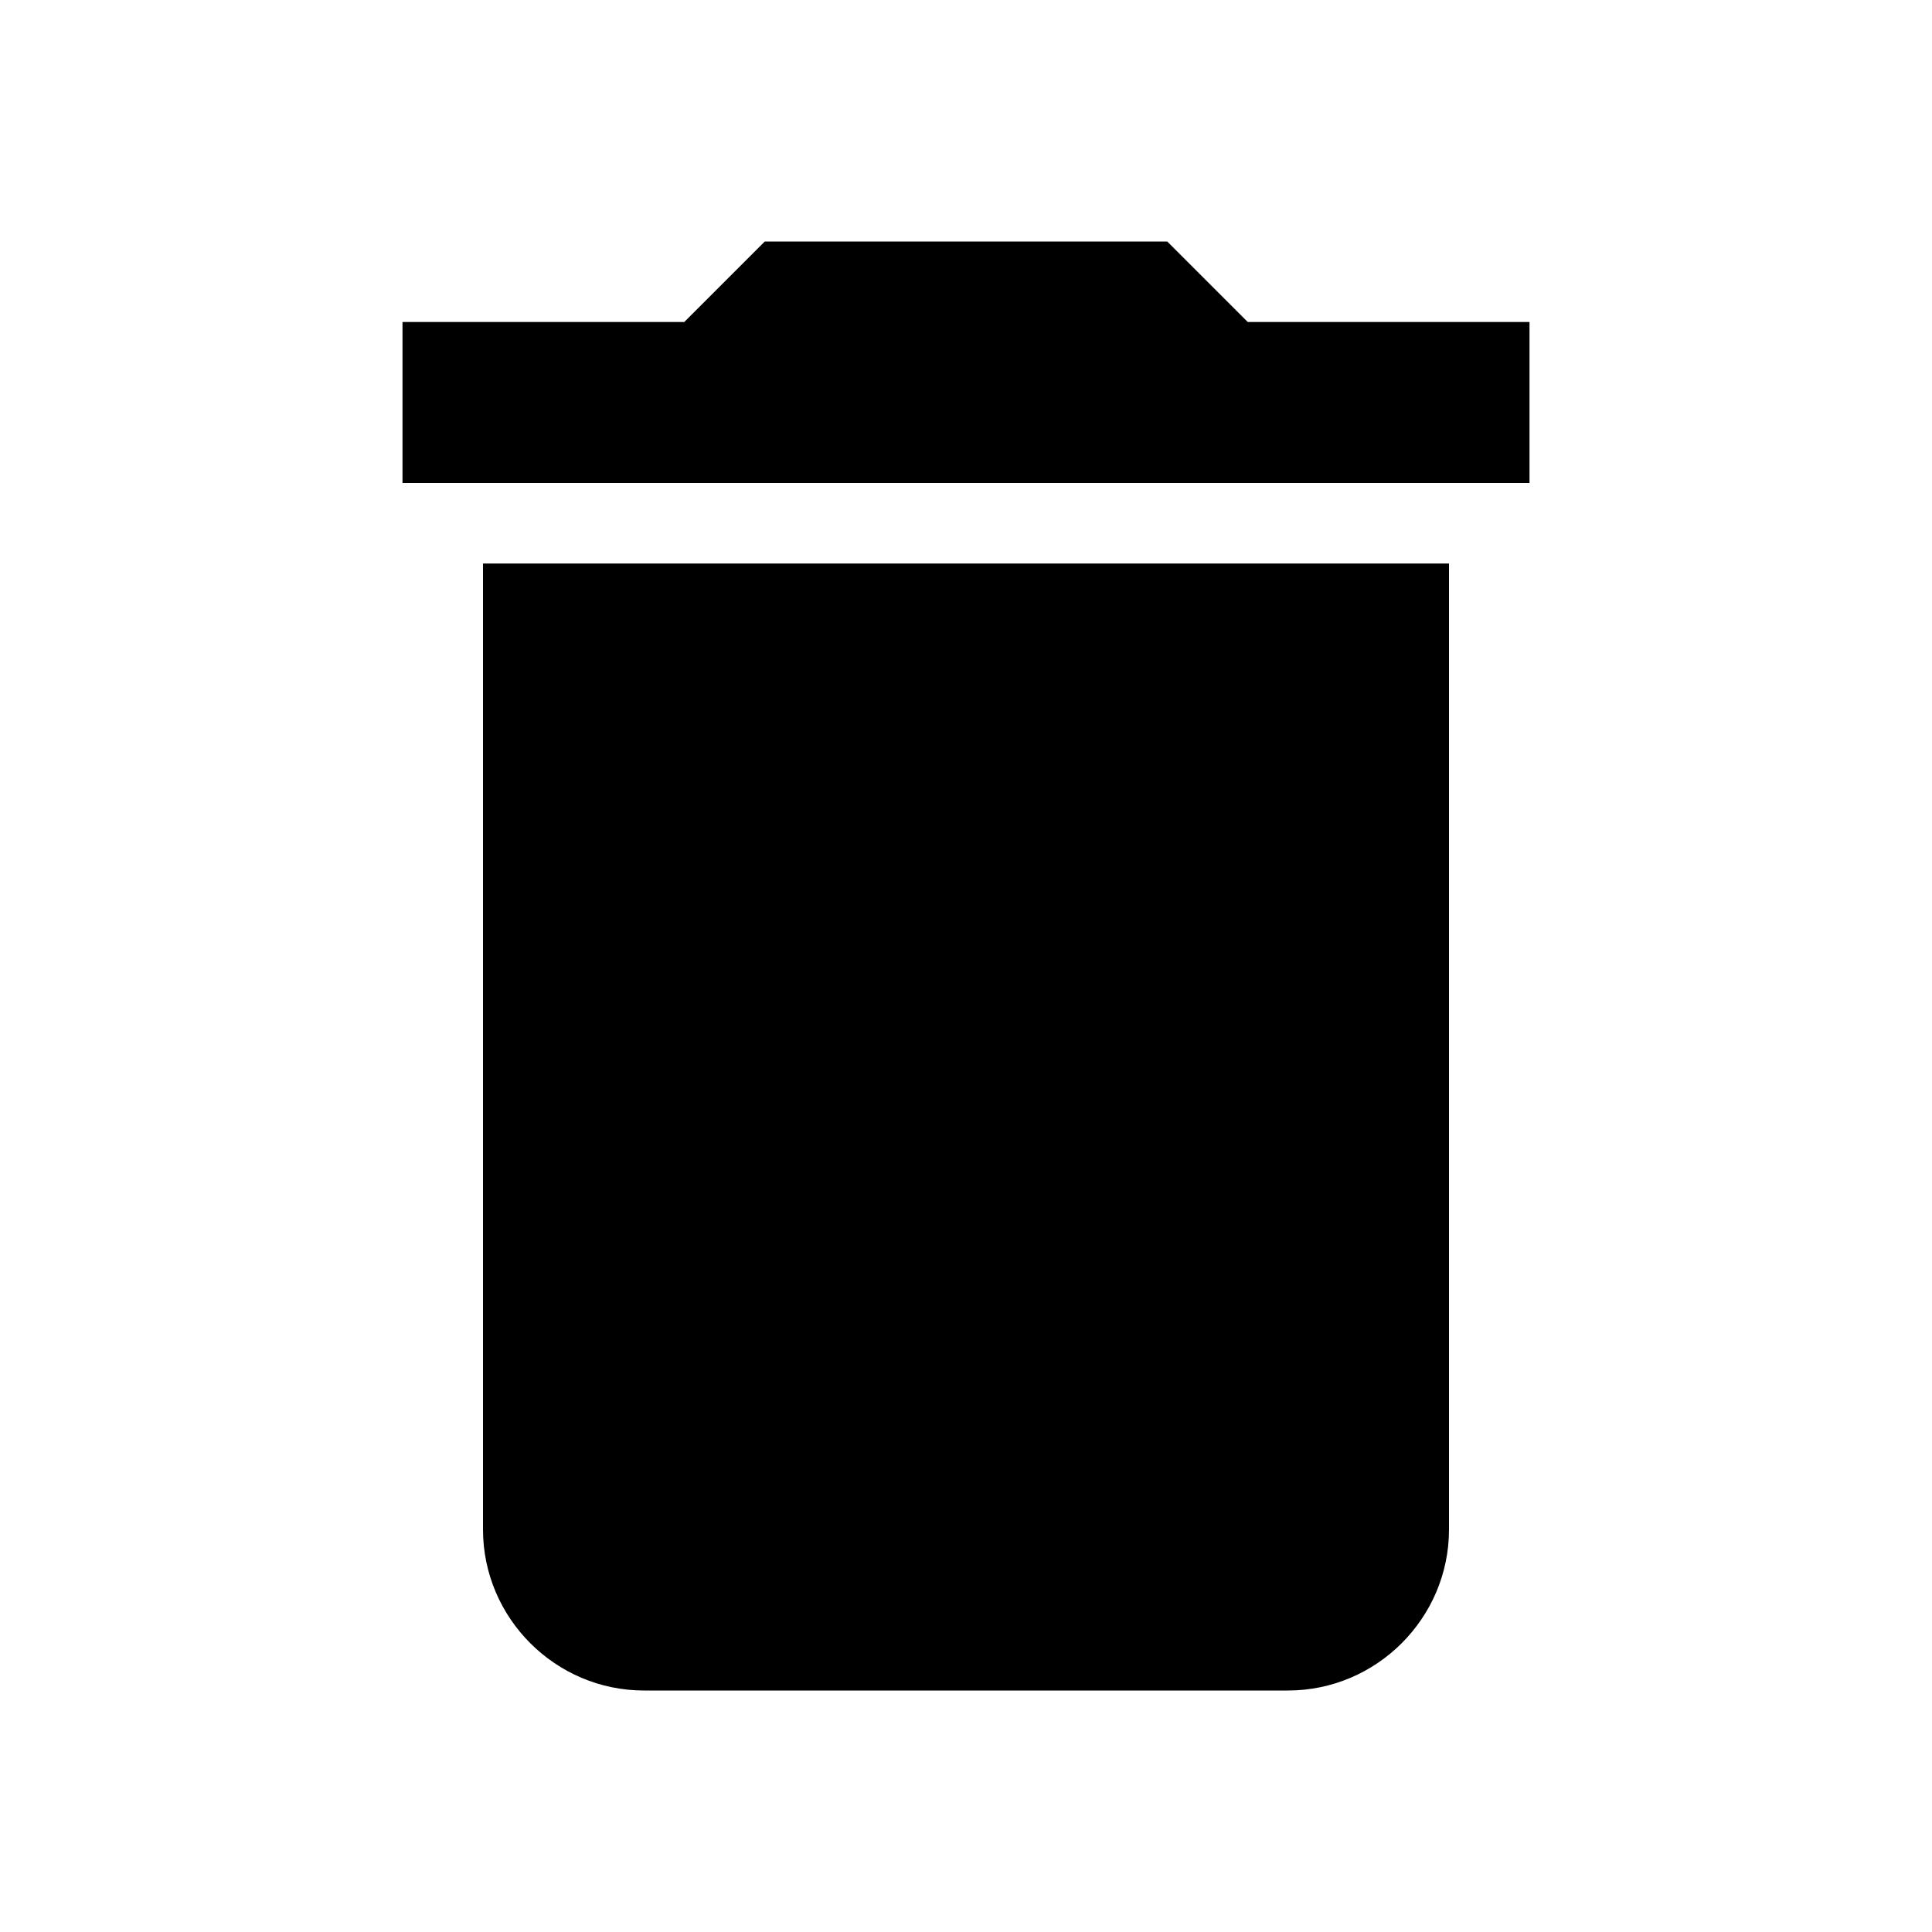
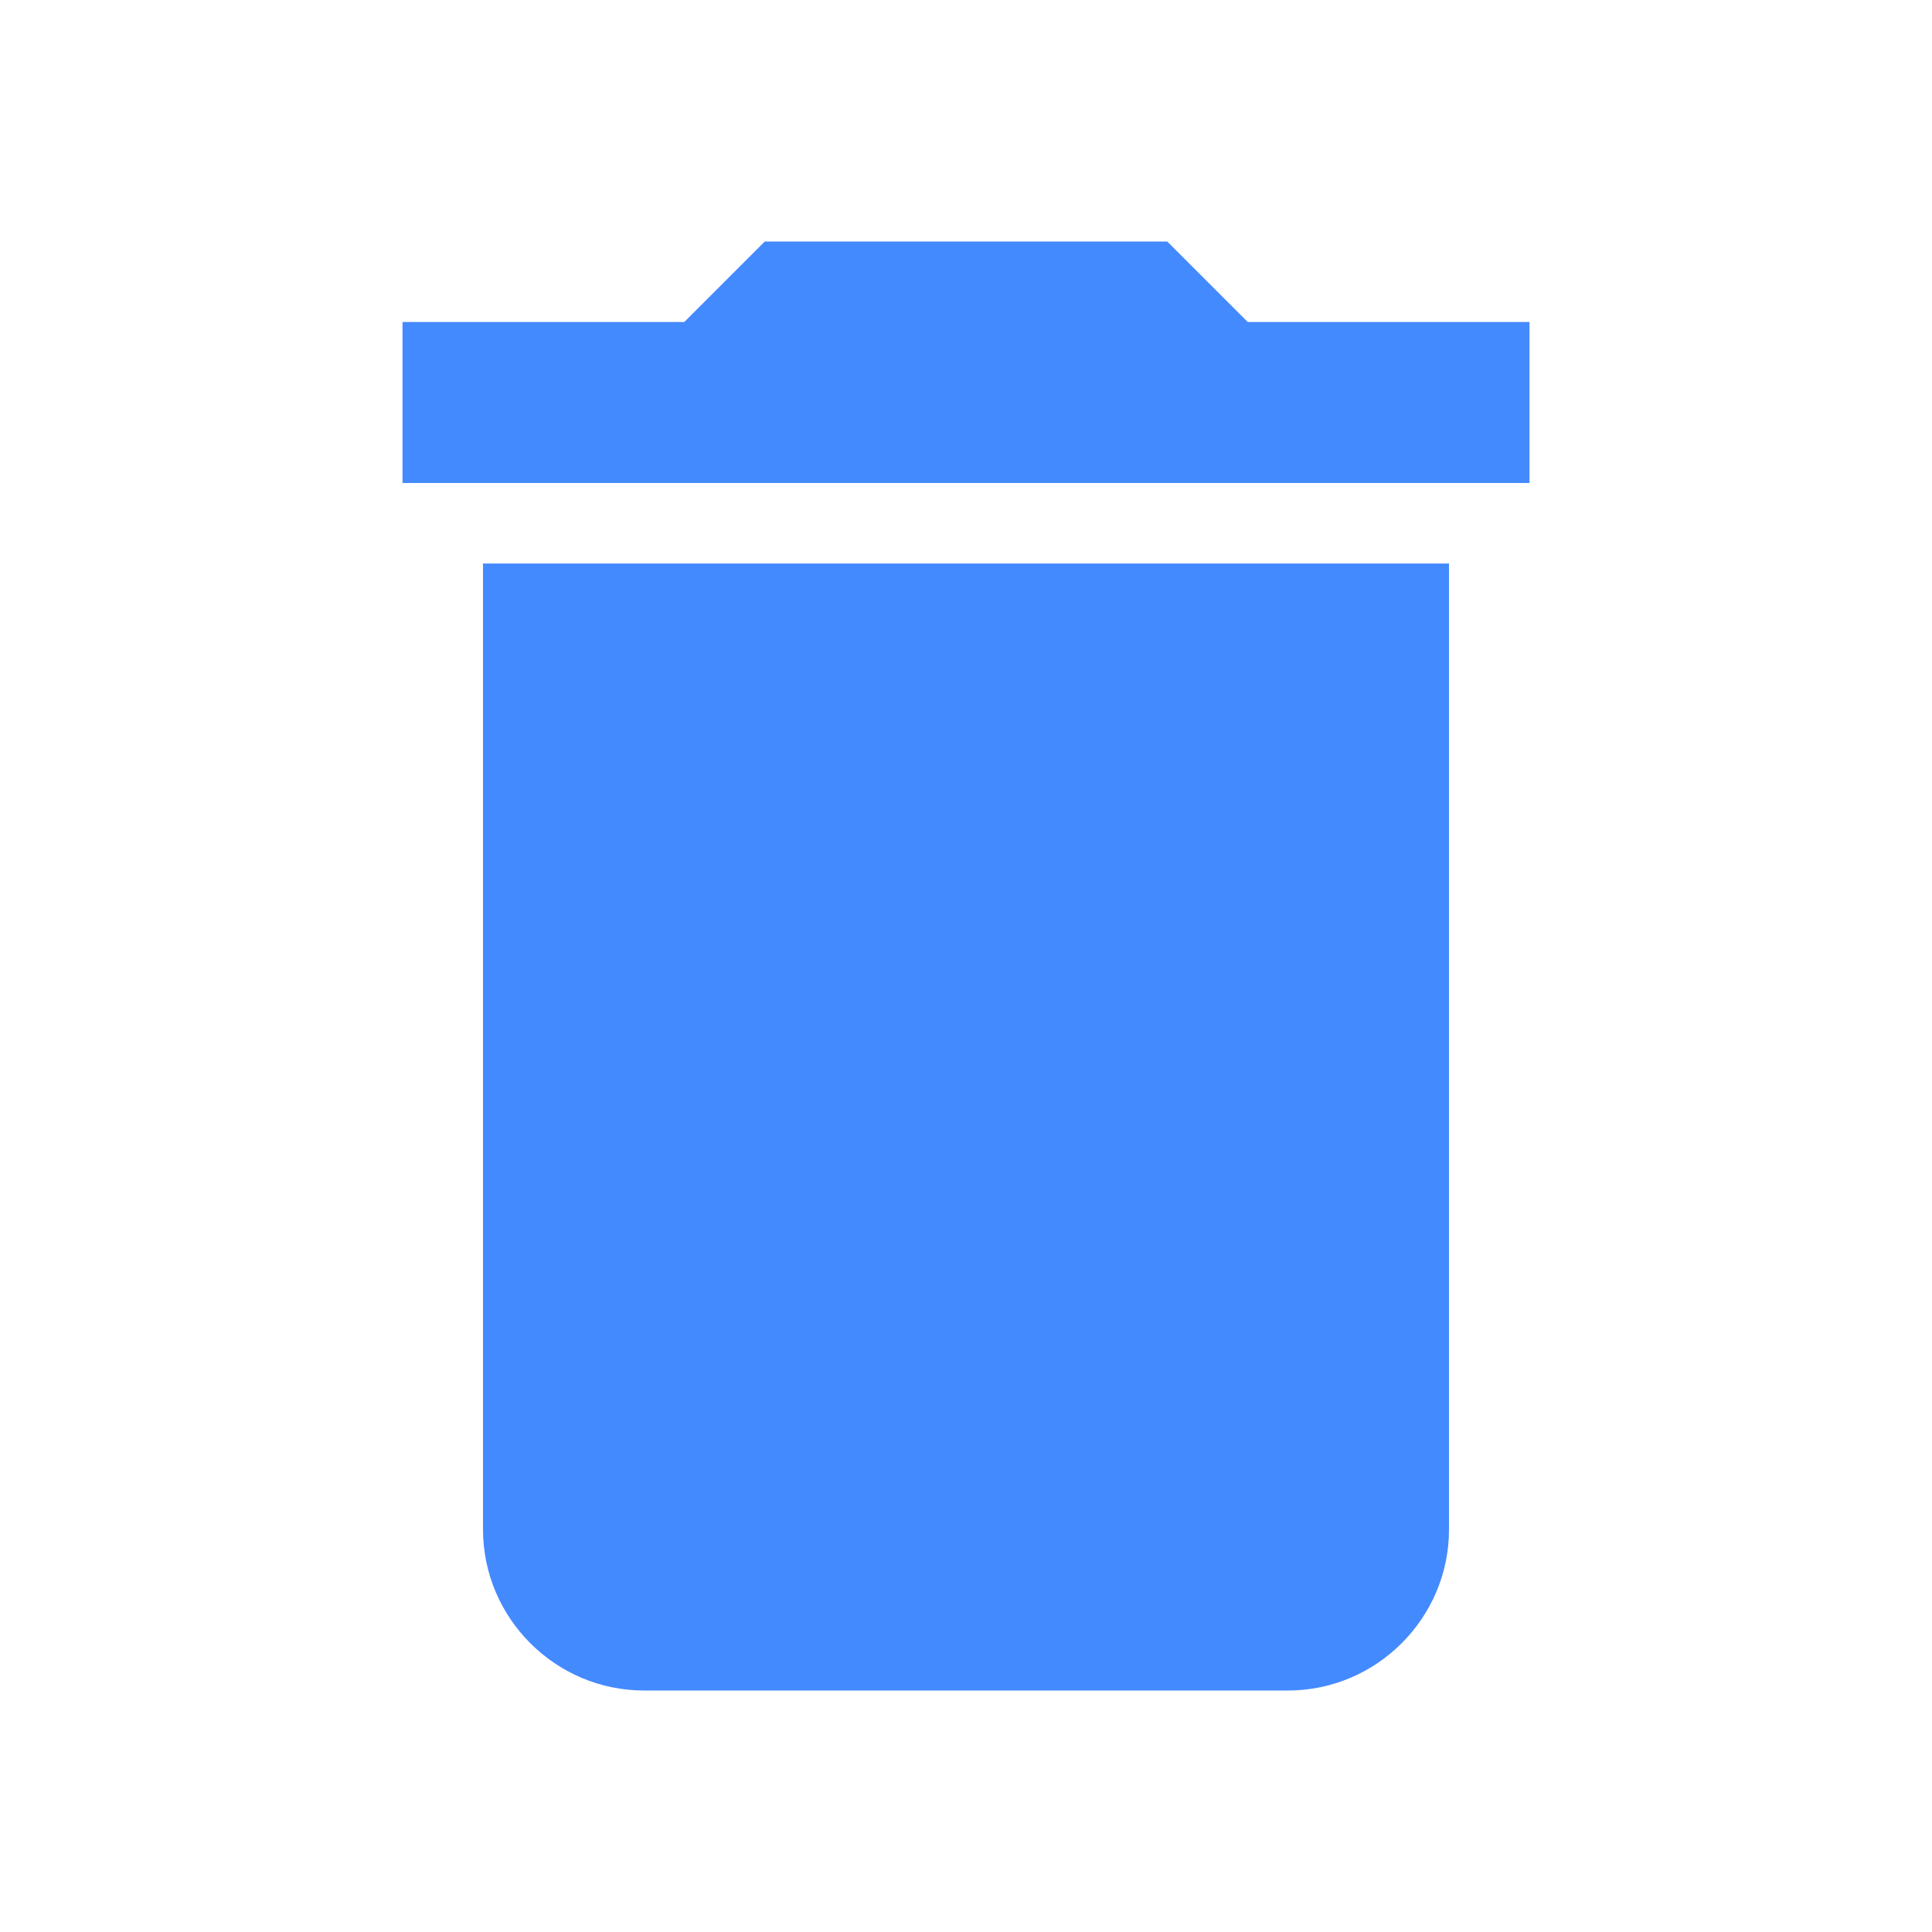
- <svg xmlns="http://www.w3.org/2000/svg" height="24px" viewBox="0 0 24 24" width="24px" fill="#000000">
+ <svg xmlns="http://www.w3.org/2000/svg" height="24px" viewBox="0 0 24 24" width="24px" fill="#448aff">
  <path d="M0 0h24v24H0z" fill="none" />
  <path d="M6 19c0 1.1.9 2 2 2h8c1.1 0 2-.9 2-2V7H6v12zM19 4h-3.5l-1-1h-5l-1 1H5v2h14V4z" />
</svg>
